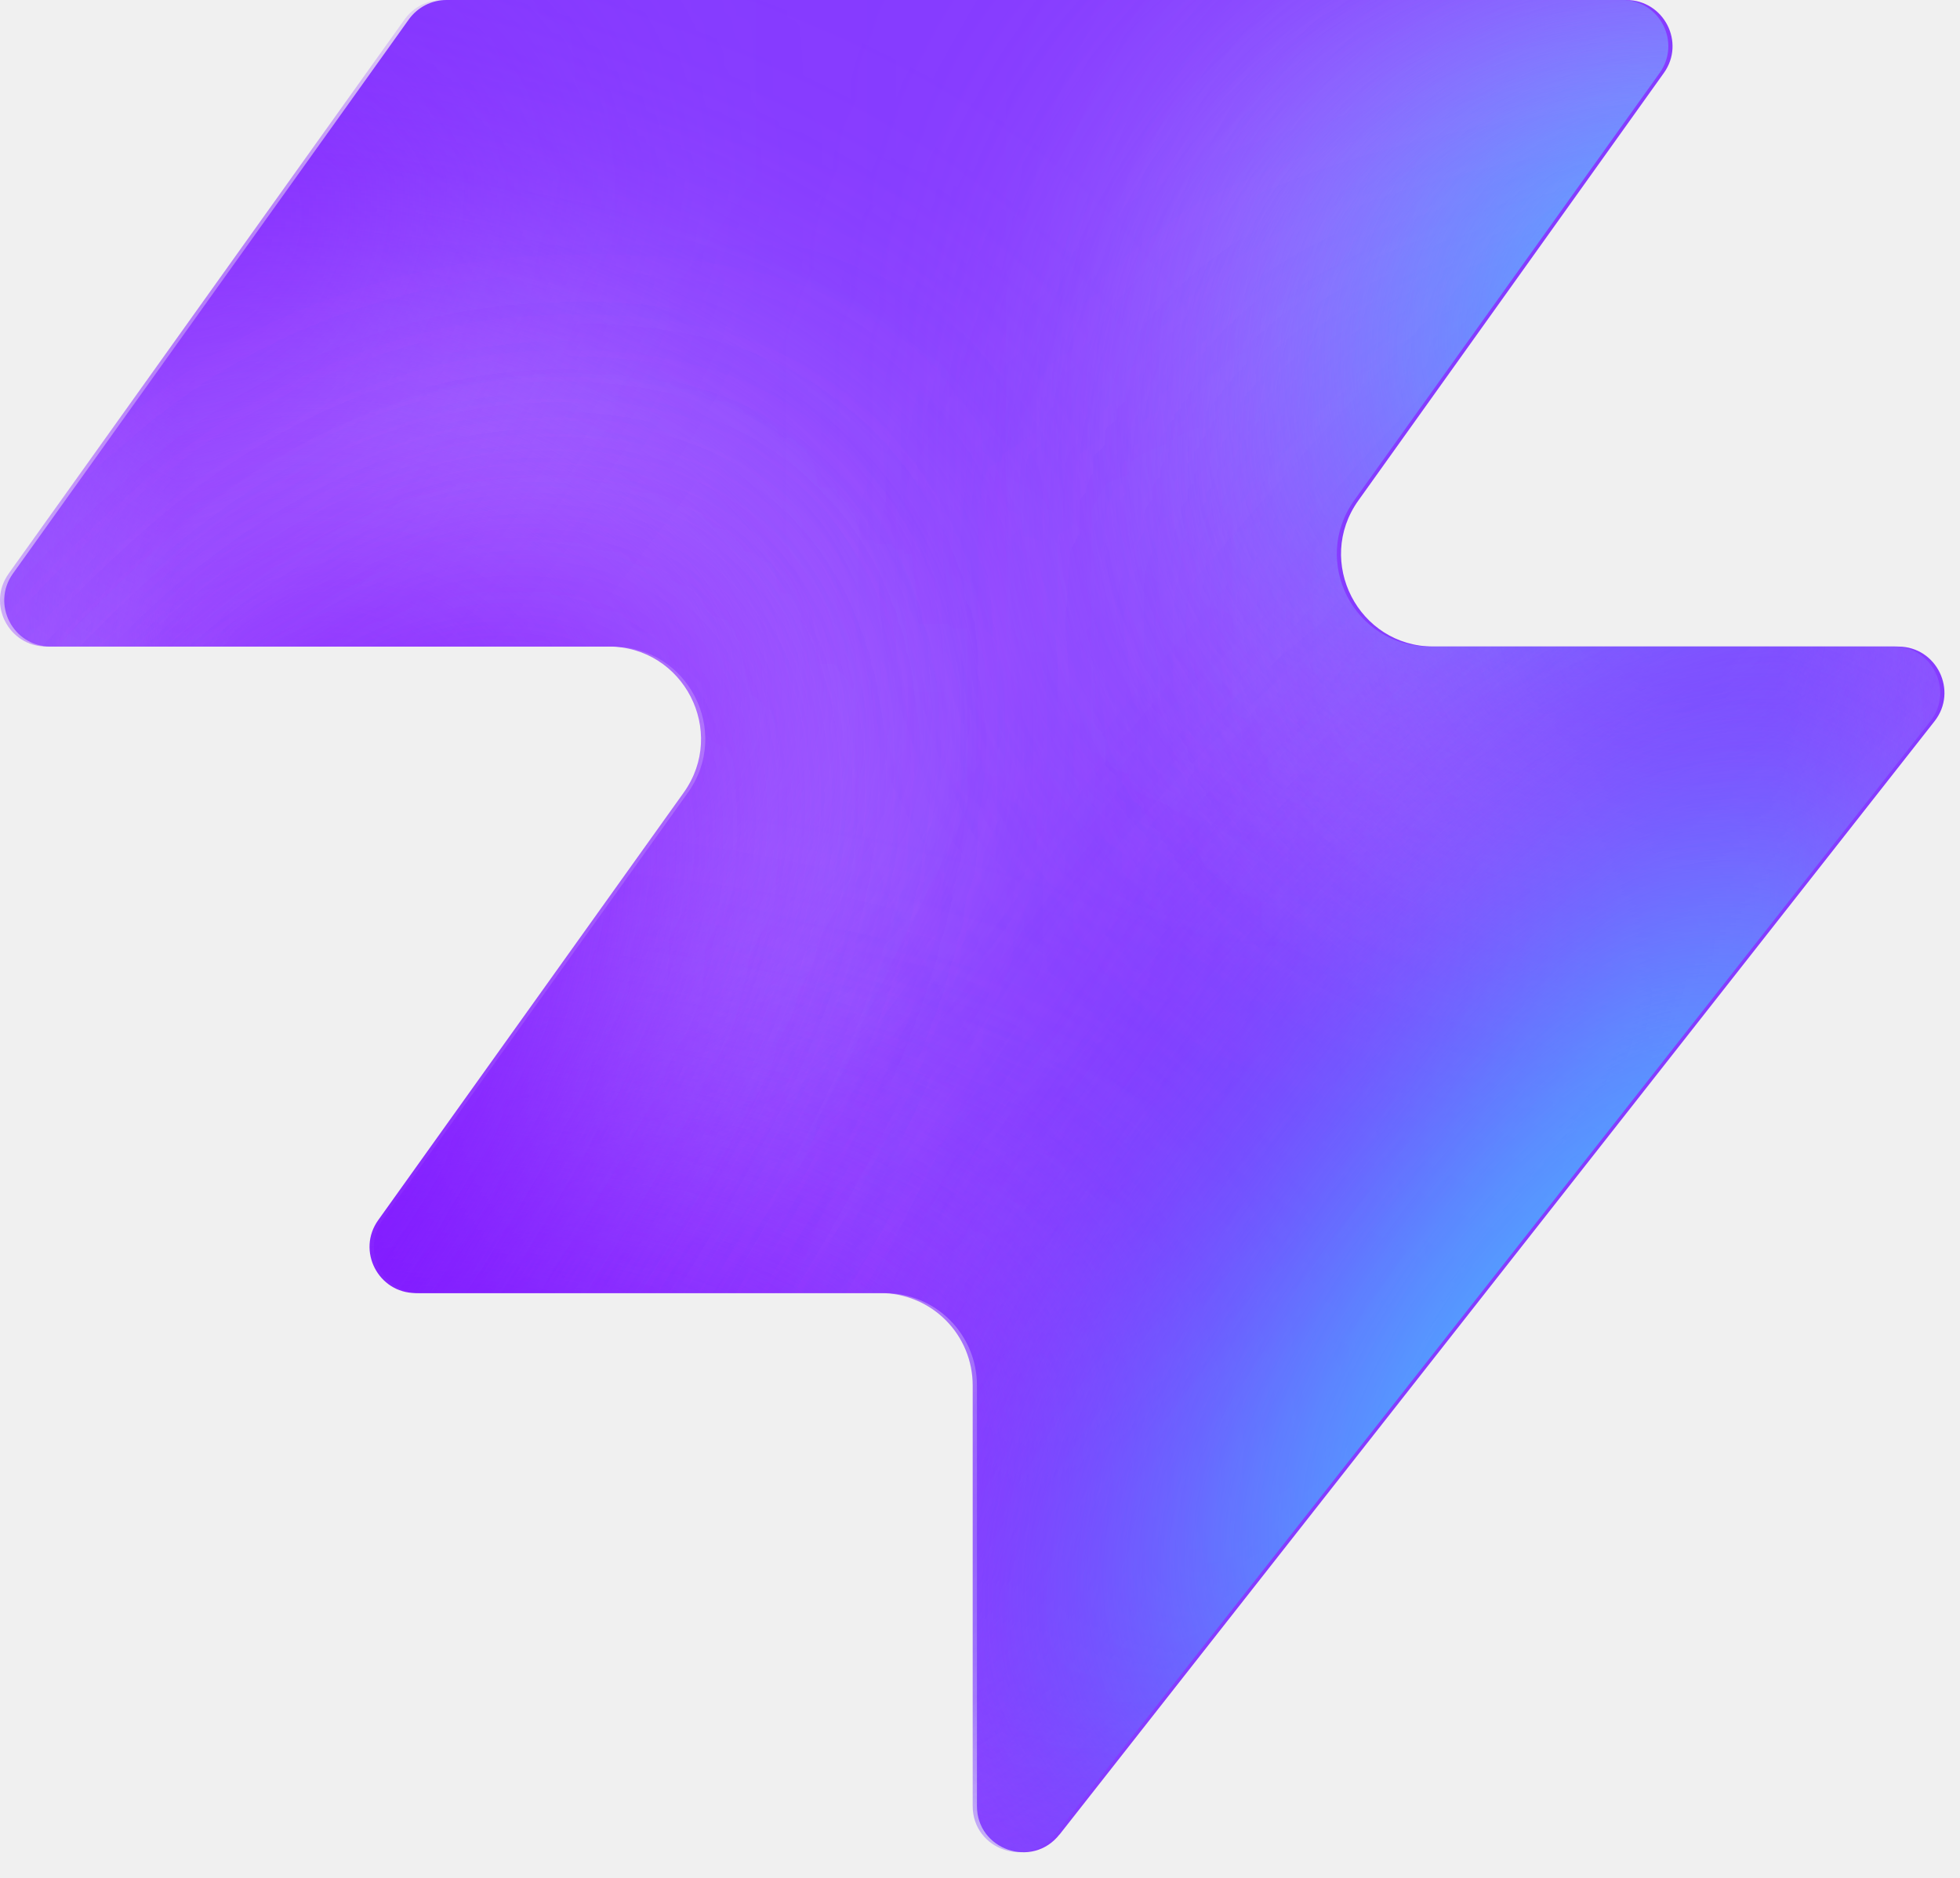
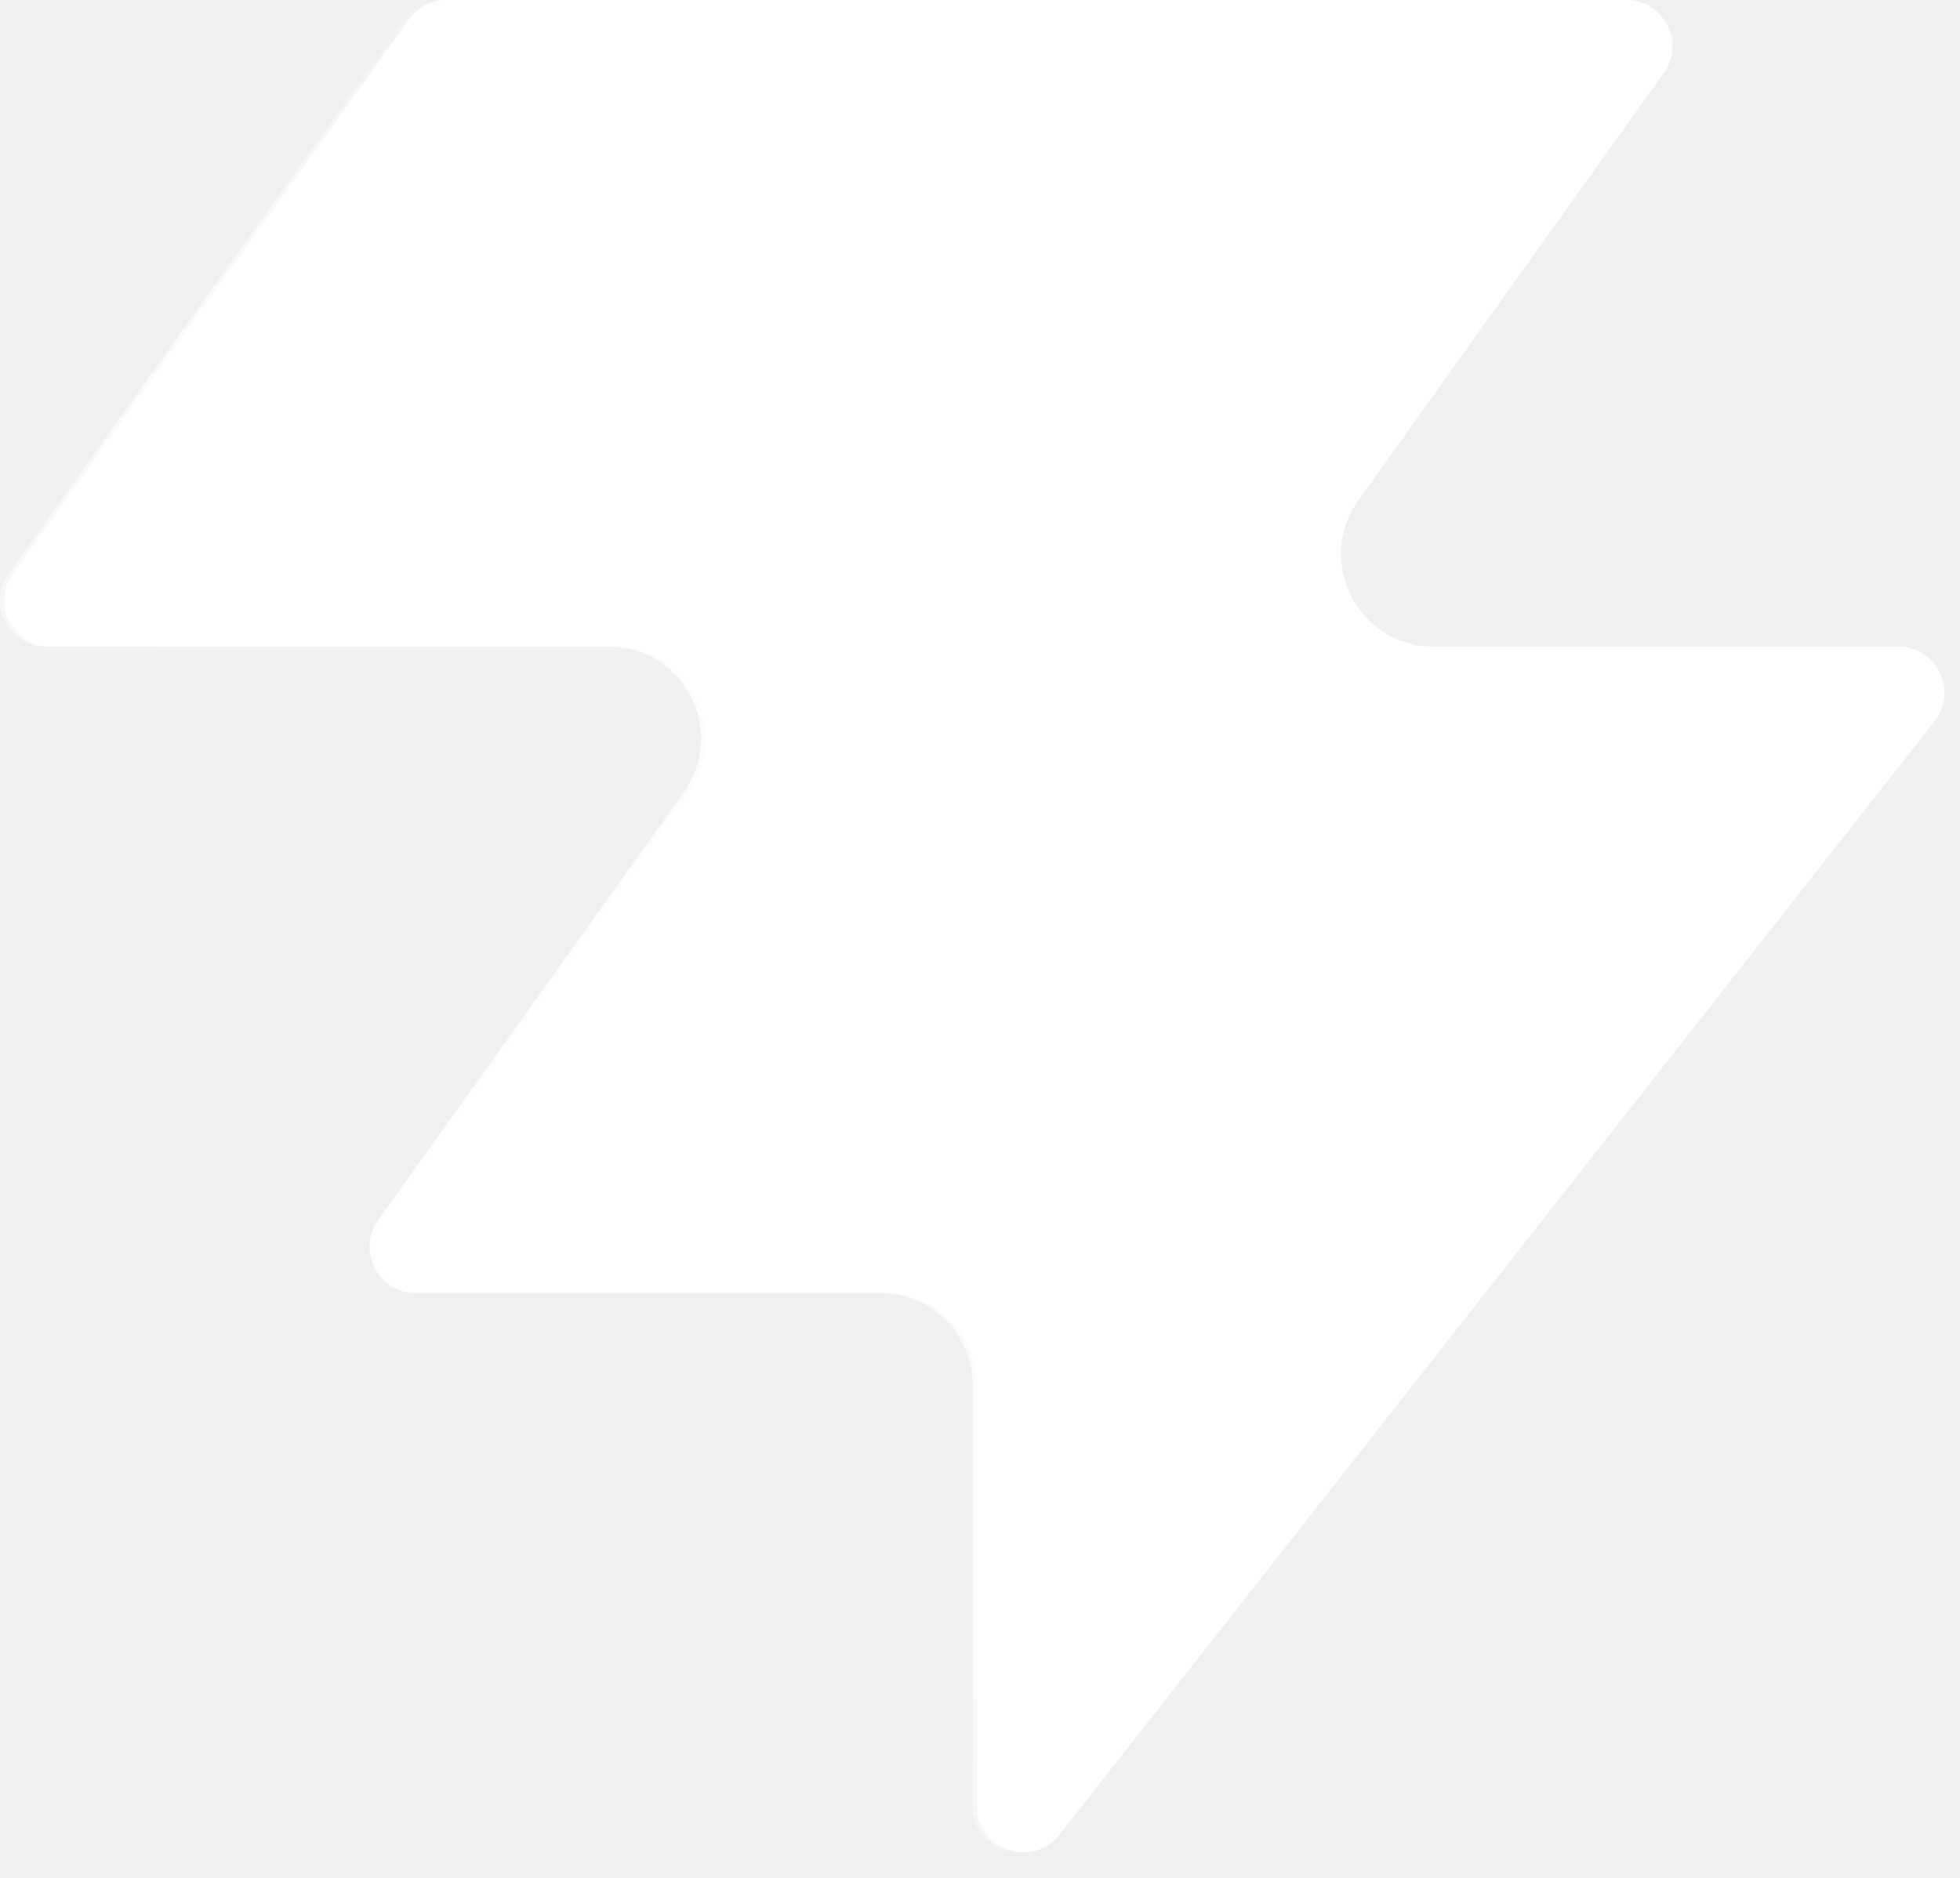
<svg xmlns="http://www.w3.org/2000/svg" width="48" height="46" fill="none" viewBox="0 0 48 46">
  <path fill="#863bff" d="M25.946 44.938c-.664.845-2.021.375-2.021-.698V33.937a2.26 2.26 0 0 0-2.262-2.262H10.287c-.92 0-1.456-1.04-.92-1.788l7.48-10.471c1.07-1.497 0-3.578-1.842-3.578H1.237c-.92 0-1.456-1.04-.92-1.788L10.013.474c.214-.297.556-.474.92-.474h28.894c.92 0 1.456 1.04.92 1.788l-7.48 10.471c-1.07 1.498 0 3.579 1.842 3.579h11.377c.943 0 1.473 1.088.89 1.83L25.947 44.94z" style="fill:#863bff;fill:color(display-p3 .525 .23 1);fill-opacity:1" />
  <mask id="a" width="48" height="46" x="0" y="0" maskUnits="userSpaceOnUse" style="mask-type:alpha">
    <path fill="#000" d="M25.842 44.938c-.664.844-2.021.375-2.021-.698V33.937a2.26 2.26 0 0 0-2.262-2.262H10.183c-.92 0-1.456-1.04-.92-1.788l7.48-10.471c1.07-1.498 0-3.579-1.842-3.579H1.133c-.92 0-1.456-1.04-.92-1.787L9.91.473c.214-.297.556-.474.92-.474h28.894c.92 0 1.456 1.04.92 1.788l-7.48 10.471c-1.07 1.498 0 3.578 1.842 3.578h11.377c.943 0 1.473 1.088.89 1.832L25.843 44.94z" style="fill:#000;fill-opacity:1" />
  </mask>
  <g mask="url(#a)">
    <g filter="url(#b)">
      <ellipse cx="5.508" cy="14.704" fill="#ede6ff" rx="5.508" ry="14.704" style="fill:#ede6ff;fill:color(display-p3 .927 .903 1);fill-opacity:1" transform="matrix(.00324 1 1 -.00324 -4.47 31.516)" />
    </g>
    <g filter="url(#c)">
      <ellipse cx="10.399" cy="29.851" fill="#ede6ff" rx="10.399" ry="29.851" style="fill:#ede6ff;fill:color(display-p3 .927 .903 1);fill-opacity:1" transform="matrix(.00324 1 1 -.00324 -39.328 7.883)" />
    </g>
    <g filter="url(#d)">
      <ellipse cx="5.508" cy="30.487" fill="#7e14ff" rx="5.508" ry="30.487" style="fill:#7e14ff;fill:color(display-p3 .492 .077 1);fill-opacity:1" transform="rotate(89.814 -25.913 -14.639)scale(1 -1)" />
    </g>
    <g filter="url(#e)">
      <ellipse cx="5.508" cy="30.599" fill="#7e14ff" rx="5.508" ry="30.599" style="fill:#7e14ff;fill:color(display-p3 .492 .077 1);fill-opacity:1" transform="rotate(89.814 -32.644 -3.334)scale(1 -1)" />
    </g>
    <g filter="url(#f)">
      <ellipse cx="5.508" cy="30.599" fill="#7e14ff" rx="5.508" ry="30.599" style="fill:#7e14ff;fill:color(display-p3 .492 .077 1);fill-opacity:1" transform="matrix(.00324 1 1 -.00324 -34.34 30.47)" />
    </g>
    <g filter="url(#g)">
      <ellipse cx="14.072" cy="22.078" fill="#ede6ff" rx="14.072" ry="22.078" style="fill:#ede6ff;fill:color(display-p3 .927 .903 1);fill-opacity:1" transform="rotate(93.35 24.506 48.493)scale(-1 1)" />
    </g>
    <g filter="url(#h)">
      <ellipse cx="3.47" cy="21.501" fill="#7e14ff" rx="3.47" ry="21.501" style="fill:#7e14ff;fill:color(display-p3 .492 .077 1);fill-opacity:1" transform="rotate(89.009 28.708 47.59)scale(-1 1)" />
    </g>
    <g filter="url(#i)">
      <ellipse cx="3.47" cy="21.501" fill="#7e14ff" rx="3.47" ry="21.501" style="fill:#7e14ff;fill:color(display-p3 .492 .077 1);fill-opacity:1" transform="rotate(89.009 28.708 47.59)scale(-1 1)" />
    </g>
    <g filter="url(#j)">
      <ellipse cx=".387" cy="8.972" fill="#7e14ff" rx="4.407" ry="29.108" style="fill:#7e14ff;fill:color(display-p3 .492 .077 1);fill-opacity:1" transform="rotate(39.51 .387 8.972)" />
    </g>
    <g filter="url(#k)">
      <ellipse cx="47.523" cy="-6.092" fill="#7e14ff" rx="4.407" ry="29.108" style="fill:#7e14ff;fill:color(display-p3 .492 .077 1);fill-opacity:1" transform="rotate(37.892 47.523 -6.092)" />
    </g>
    <g filter="url(#l)">
      <ellipse cx="41.412" cy="6.333" fill="#47bfff" rx="5.971" ry="9.665" style="fill:#47bfff;fill:color(display-p3 .28 .748 1);fill-opacity:1" transform="rotate(37.892 41.412 6.333)" />
    </g>
    <g filter="url(#m)">
      <ellipse cx="-1.879" cy="38.332" fill="#7e14ff" rx="4.407" ry="29.108" style="fill:#7e14ff;fill:color(display-p3 .492 .077 1);fill-opacity:1" transform="rotate(37.892 -1.88 38.332)" />
    </g>
    <g filter="url(#n)">
      <ellipse cx="-1.879" cy="38.332" fill="#7e14ff" rx="4.407" ry="29.108" style="fill:#7e14ff;fill:color(display-p3 .492 .077 1);fill-opacity:1" transform="rotate(37.892 -1.88 38.332)" />
    </g>
    <g filter="url(#o)">
      <ellipse cx="35.651" cy="29.907" fill="#7e14ff" rx="4.407" ry="29.108" style="fill:#7e14ff;fill:color(display-p3 .492 .077 1);fill-opacity:1" transform="rotate(37.892 35.651 29.907)" />
    </g>
    <g filter="url(#p)">
      <ellipse cx="38.418" cy="32.4" fill="#47bfff" rx="5.971" ry="15.297" style="fill:#47bfff;fill:color(display-p3 .28 .748 1);fill-opacity:1" transform="rotate(37.892 38.418 32.4)" />
    </g>
  </g>
  <defs>
    <filter id="b" width="60.045" height="41.654" x="-19.77" y="16.149" color-interpolation-filters="sRGB" filterUnits="userSpaceOnUse">
      <feFlood flood-opacity="0" result="BackgroundImageFix" />
      <feBlend in="SourceGraphic" in2="BackgroundImageFix" result="shape" />
      <feGaussianBlur result="effect1_foregroundBlur_2002_17158" stdDeviation="7.659" />
    </filter>
    <filter id="c" width="90.34" height="51.437" x="-54.613" y="-7.533" color-interpolation-filters="sRGB" filterUnits="userSpaceOnUse">
      <feFlood flood-opacity="0" result="BackgroundImageFix" />
      <feBlend in="SourceGraphic" in2="BackgroundImageFix" result="shape" />
      <feGaussianBlur result="effect1_foregroundBlur_2002_17158" stdDeviation="7.659" />
    </filter>
    <filter id="d" width="79.355" height="29.4" x="-49.64" y="2.03" color-interpolation-filters="sRGB" filterUnits="userSpaceOnUse">
      <feFlood flood-opacity="0" result="BackgroundImageFix" />
      <feBlend in="SourceGraphic" in2="BackgroundImageFix" result="shape" />
      <feGaussianBlur result="effect1_foregroundBlur_2002_17158" stdDeviation="4.596" />
    </filter>
    <filter id="e" width="79.579" height="29.4" x="-45.045" y="20.029" color-interpolation-filters="sRGB" filterUnits="userSpaceOnUse">
      <feFlood flood-opacity="0" result="BackgroundImageFix" />
      <feBlend in="SourceGraphic" in2="BackgroundImageFix" result="shape" />
      <feGaussianBlur result="effect1_foregroundBlur_2002_17158" stdDeviation="4.596" />
    </filter>
    <filter id="f" width="79.579" height="29.4" x="-43.513" y="21.178" color-interpolation-filters="sRGB" filterUnits="userSpaceOnUse">
      <feFlood flood-opacity="0" result="BackgroundImageFix" />
      <feBlend in="SourceGraphic" in2="BackgroundImageFix" result="shape" />
      <feGaussianBlur result="effect1_foregroundBlur_2002_17158" stdDeviation="4.596" />
    </filter>
    <filter id="g" width="74.749" height="58.852" x="15.756" y="-17.901" color-interpolation-filters="sRGB" filterUnits="userSpaceOnUse">
      <feFlood flood-opacity="0" result="BackgroundImageFix" />
      <feBlend in="SourceGraphic" in2="BackgroundImageFix" result="shape" />
      <feGaussianBlur result="effect1_foregroundBlur_2002_17158" stdDeviation="7.659" />
    </filter>
    <filter id="h" width="61.377" height="25.362" x="23.548" y="2.284" color-interpolation-filters="sRGB" filterUnits="userSpaceOnUse">
      <feFlood flood-opacity="0" result="BackgroundImageFix" />
      <feBlend in="SourceGraphic" in2="BackgroundImageFix" result="shape" />
      <feGaussianBlur result="effect1_foregroundBlur_2002_17158" stdDeviation="4.596" />
    </filter>
    <filter id="i" width="61.377" height="25.362" x="23.548" y="2.284" color-interpolation-filters="sRGB" filterUnits="userSpaceOnUse">
      <feFlood flood-opacity="0" result="BackgroundImageFix" />
      <feBlend in="SourceGraphic" in2="BackgroundImageFix" result="shape" />
      <feGaussianBlur result="effect1_foregroundBlur_2002_17158" stdDeviation="4.596" />
    </filter>
    <filter id="j" width="56.045" height="63.649" x="-27.636" y="-22.853" color-interpolation-filters="sRGB" filterUnits="userSpaceOnUse">
      <feFlood flood-opacity="0" result="BackgroundImageFix" />
      <feBlend in="SourceGraphic" in2="BackgroundImageFix" result="shape" />
      <feGaussianBlur result="effect1_foregroundBlur_2002_17158" stdDeviation="4.596" />
    </filter>
    <filter id="k" width="54.814" height="64.646" x="20.116" y="-38.415" color-interpolation-filters="sRGB" filterUnits="userSpaceOnUse">
      <feFlood flood-opacity="0" result="BackgroundImageFix" />
      <feBlend in="SourceGraphic" in2="BackgroundImageFix" result="shape" />
      <feGaussianBlur result="effect1_foregroundBlur_2002_17158" stdDeviation="4.596" />
    </filter>
    <filter id="l" width="33.541" height="35.313" x="24.641" y="-11.323" color-interpolation-filters="sRGB" filterUnits="userSpaceOnUse">
      <feFlood flood-opacity="0" result="BackgroundImageFix" />
      <feBlend in="SourceGraphic" in2="BackgroundImageFix" result="shape" />
      <feGaussianBlur result="effect1_foregroundBlur_2002_17158" stdDeviation="4.596" />
    </filter>
    <filter id="m" width="54.814" height="64.646" x="-29.286" y="6.009" color-interpolation-filters="sRGB" filterUnits="userSpaceOnUse">
      <feFlood flood-opacity="0" result="BackgroundImageFix" />
      <feBlend in="SourceGraphic" in2="BackgroundImageFix" result="shape" />
      <feGaussianBlur result="effect1_foregroundBlur_2002_17158" stdDeviation="4.596" />
    </filter>
    <filter id="n" width="54.814" height="64.646" x="-29.286" y="6.009" color-interpolation-filters="sRGB" filterUnits="userSpaceOnUse">
      <feFlood flood-opacity="0" result="BackgroundImageFix" />
      <feBlend in="SourceGraphic" in2="BackgroundImageFix" result="shape" />
      <feGaussianBlur result="effect1_foregroundBlur_2002_17158" stdDeviation="4.596" />
    </filter>
    <filter id="o" width="54.814" height="64.646" x="8.244" y="-2.416" color-interpolation-filters="sRGB" filterUnits="userSpaceOnUse">
      <feFlood flood-opacity="0" result="BackgroundImageFix" />
      <feBlend in="SourceGraphic" in2="BackgroundImageFix" result="shape" />
      <feGaussianBlur result="effect1_foregroundBlur_2002_17158" stdDeviation="4.596" />
    </filter>
    <filter id="p" width="39.409" height="43.623" x="18.713" y="10.588" color-interpolation-filters="sRGB" filterUnits="userSpaceOnUse">
      <feFlood flood-opacity="0" result="BackgroundImageFix" />
      <feBlend in="SourceGraphic" in2="BackgroundImageFix" result="shape" />
      <feGaussianBlur result="effect1_foregroundBlur_2002_17158" stdDeviation="4.596" />
    </filter>
  </defs>
+   <style> * { fill: #ffffff !important; } </style>
</svg>
